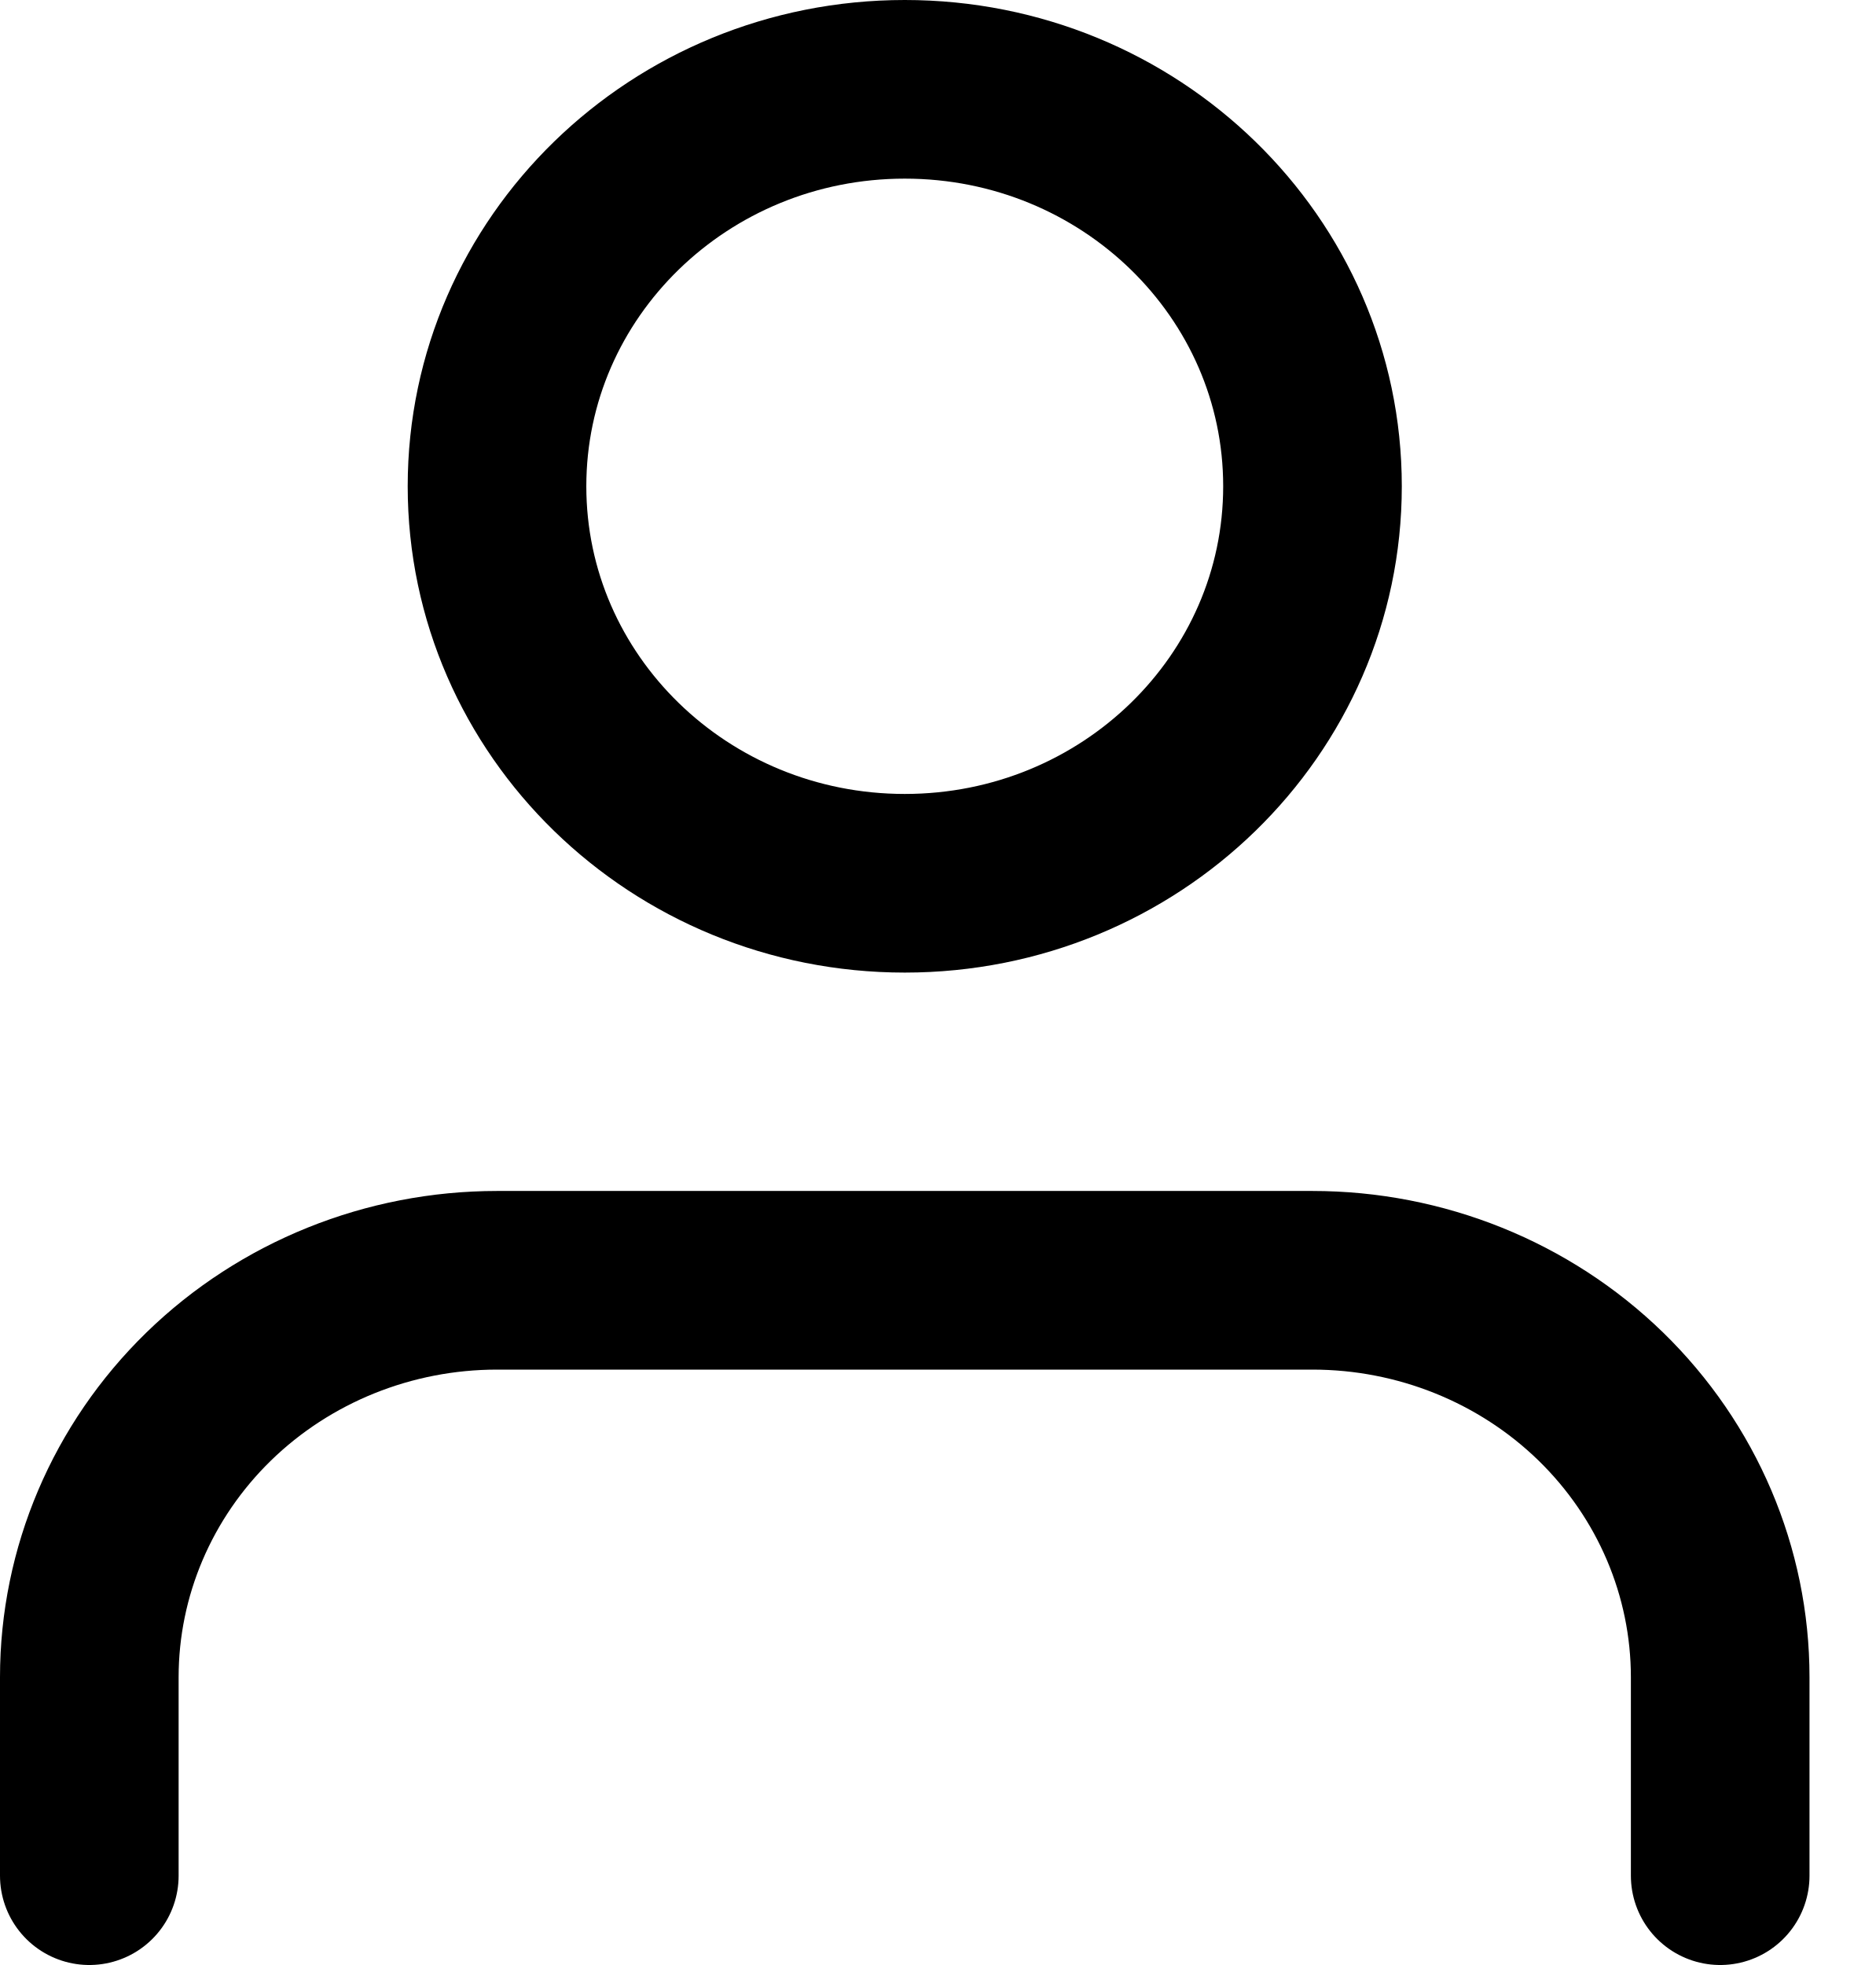
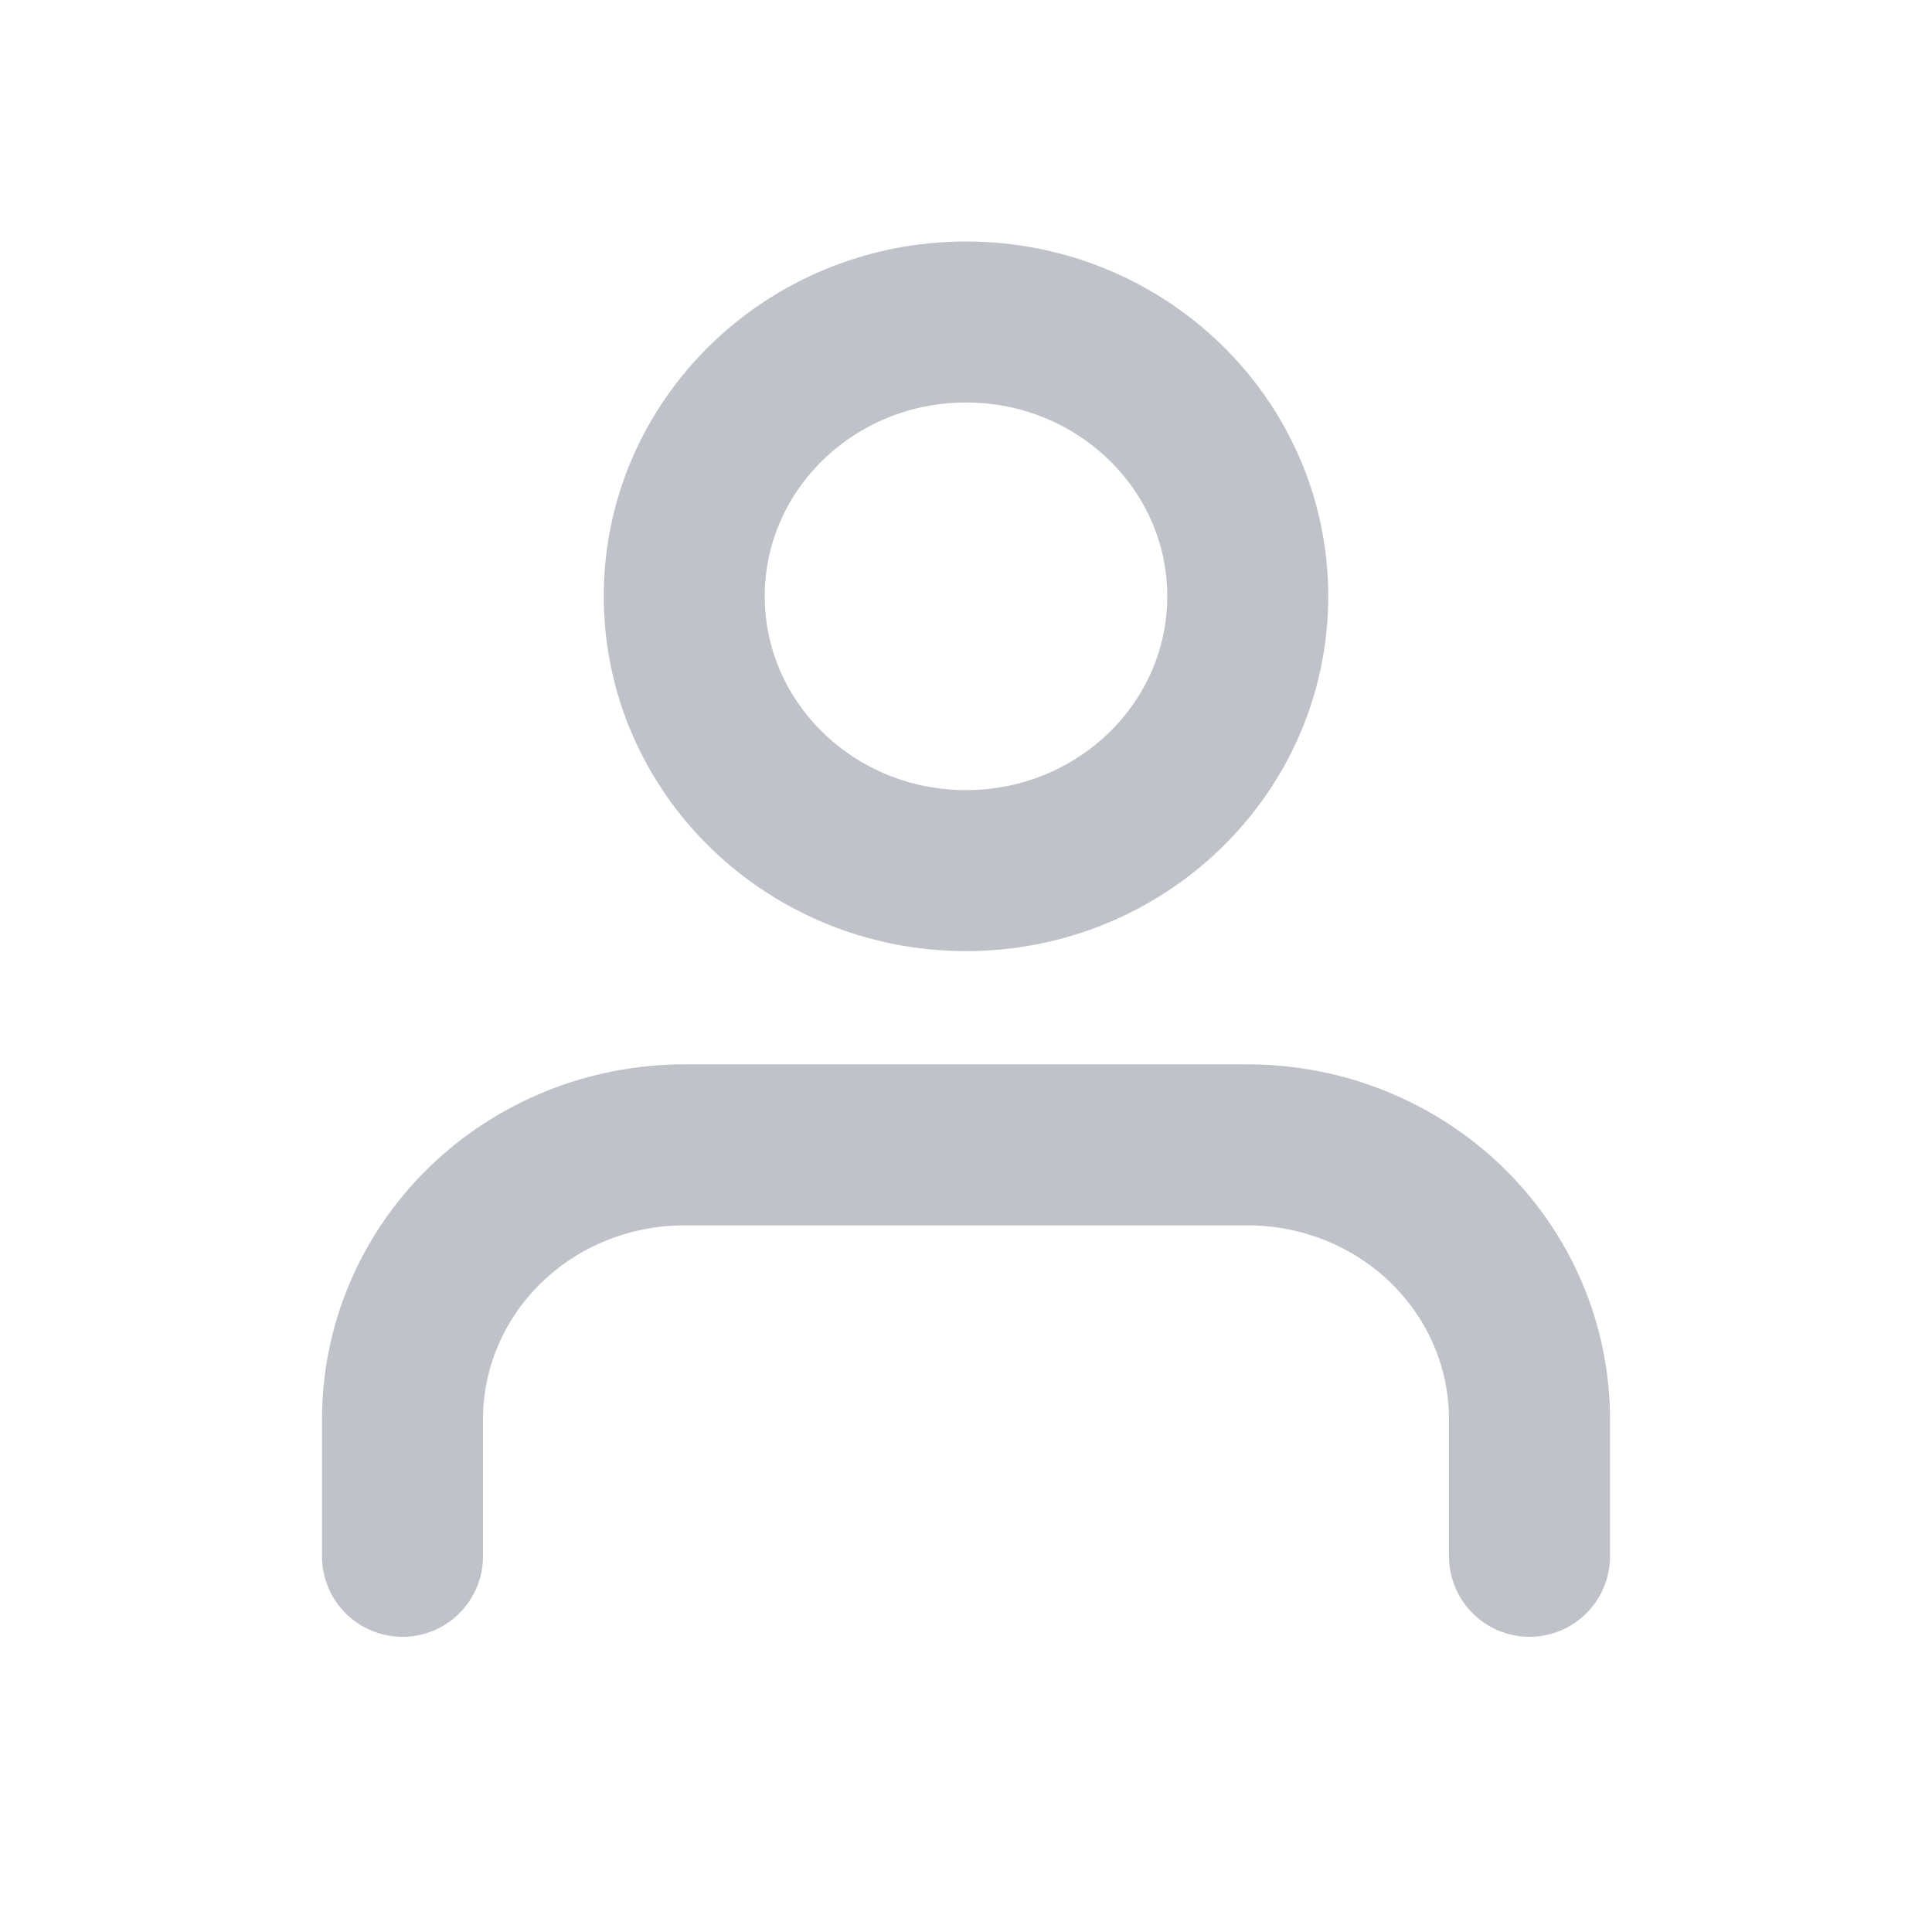
- <svg xmlns="http://www.w3.org/2000/svg" width="21" height="22" viewBox="0 0 21 22" fill="none">
-   <path d="M19.261 21V18.778C19.261 17.599 18.78 16.469 17.924 15.635C17.068 14.802 15.906 14.334 14.696 14.334H5.565C4.354 14.334 3.193 14.802 2.337 15.635C1.481 16.469 1 17.599 1 18.778V21" stroke="black" stroke-width="2" stroke-linecap="round" stroke-linejoin="round" />
-   <path d="M10.131 9.889C12.652 9.889 14.696 7.899 14.696 5.444C14.696 2.99 12.652 1 10.131 1C7.609 1 5.565 2.99 5.565 5.444C5.565 7.899 7.609 9.889 10.131 9.889Z" stroke="black" stroke-width="2" stroke-linecap="round" stroke-linejoin="round" />
+ <svg xmlns="http://www.w3.org/2000/svg" width="24" height="24" viewBox="0 0 24 24" fill="none">
+   <path d="M19 19.333V17.63C19 16.726 18.631 15.859 17.975 15.22C17.319 14.581 16.428 14.222 15.5 14.222H8.5C7.572 14.222 6.681 14.581 6.025 15.22C5.369 15.859 5 16.726 5 17.63V19.333" stroke="#BFC2C8" stroke-width="2" stroke-linecap="round" stroke-linejoin="round" />
+   <path d="M12 10.815C13.933 10.815 15.5 9.289 15.5 7.407C15.5 5.526 13.933 4 12 4C10.067 4 8.5 5.526 8.5 7.407C8.5 9.289 10.067 10.815 12 10.815Z" stroke="#BFC2C8" stroke-width="2" stroke-linecap="round" stroke-linejoin="round" />
</svg>
